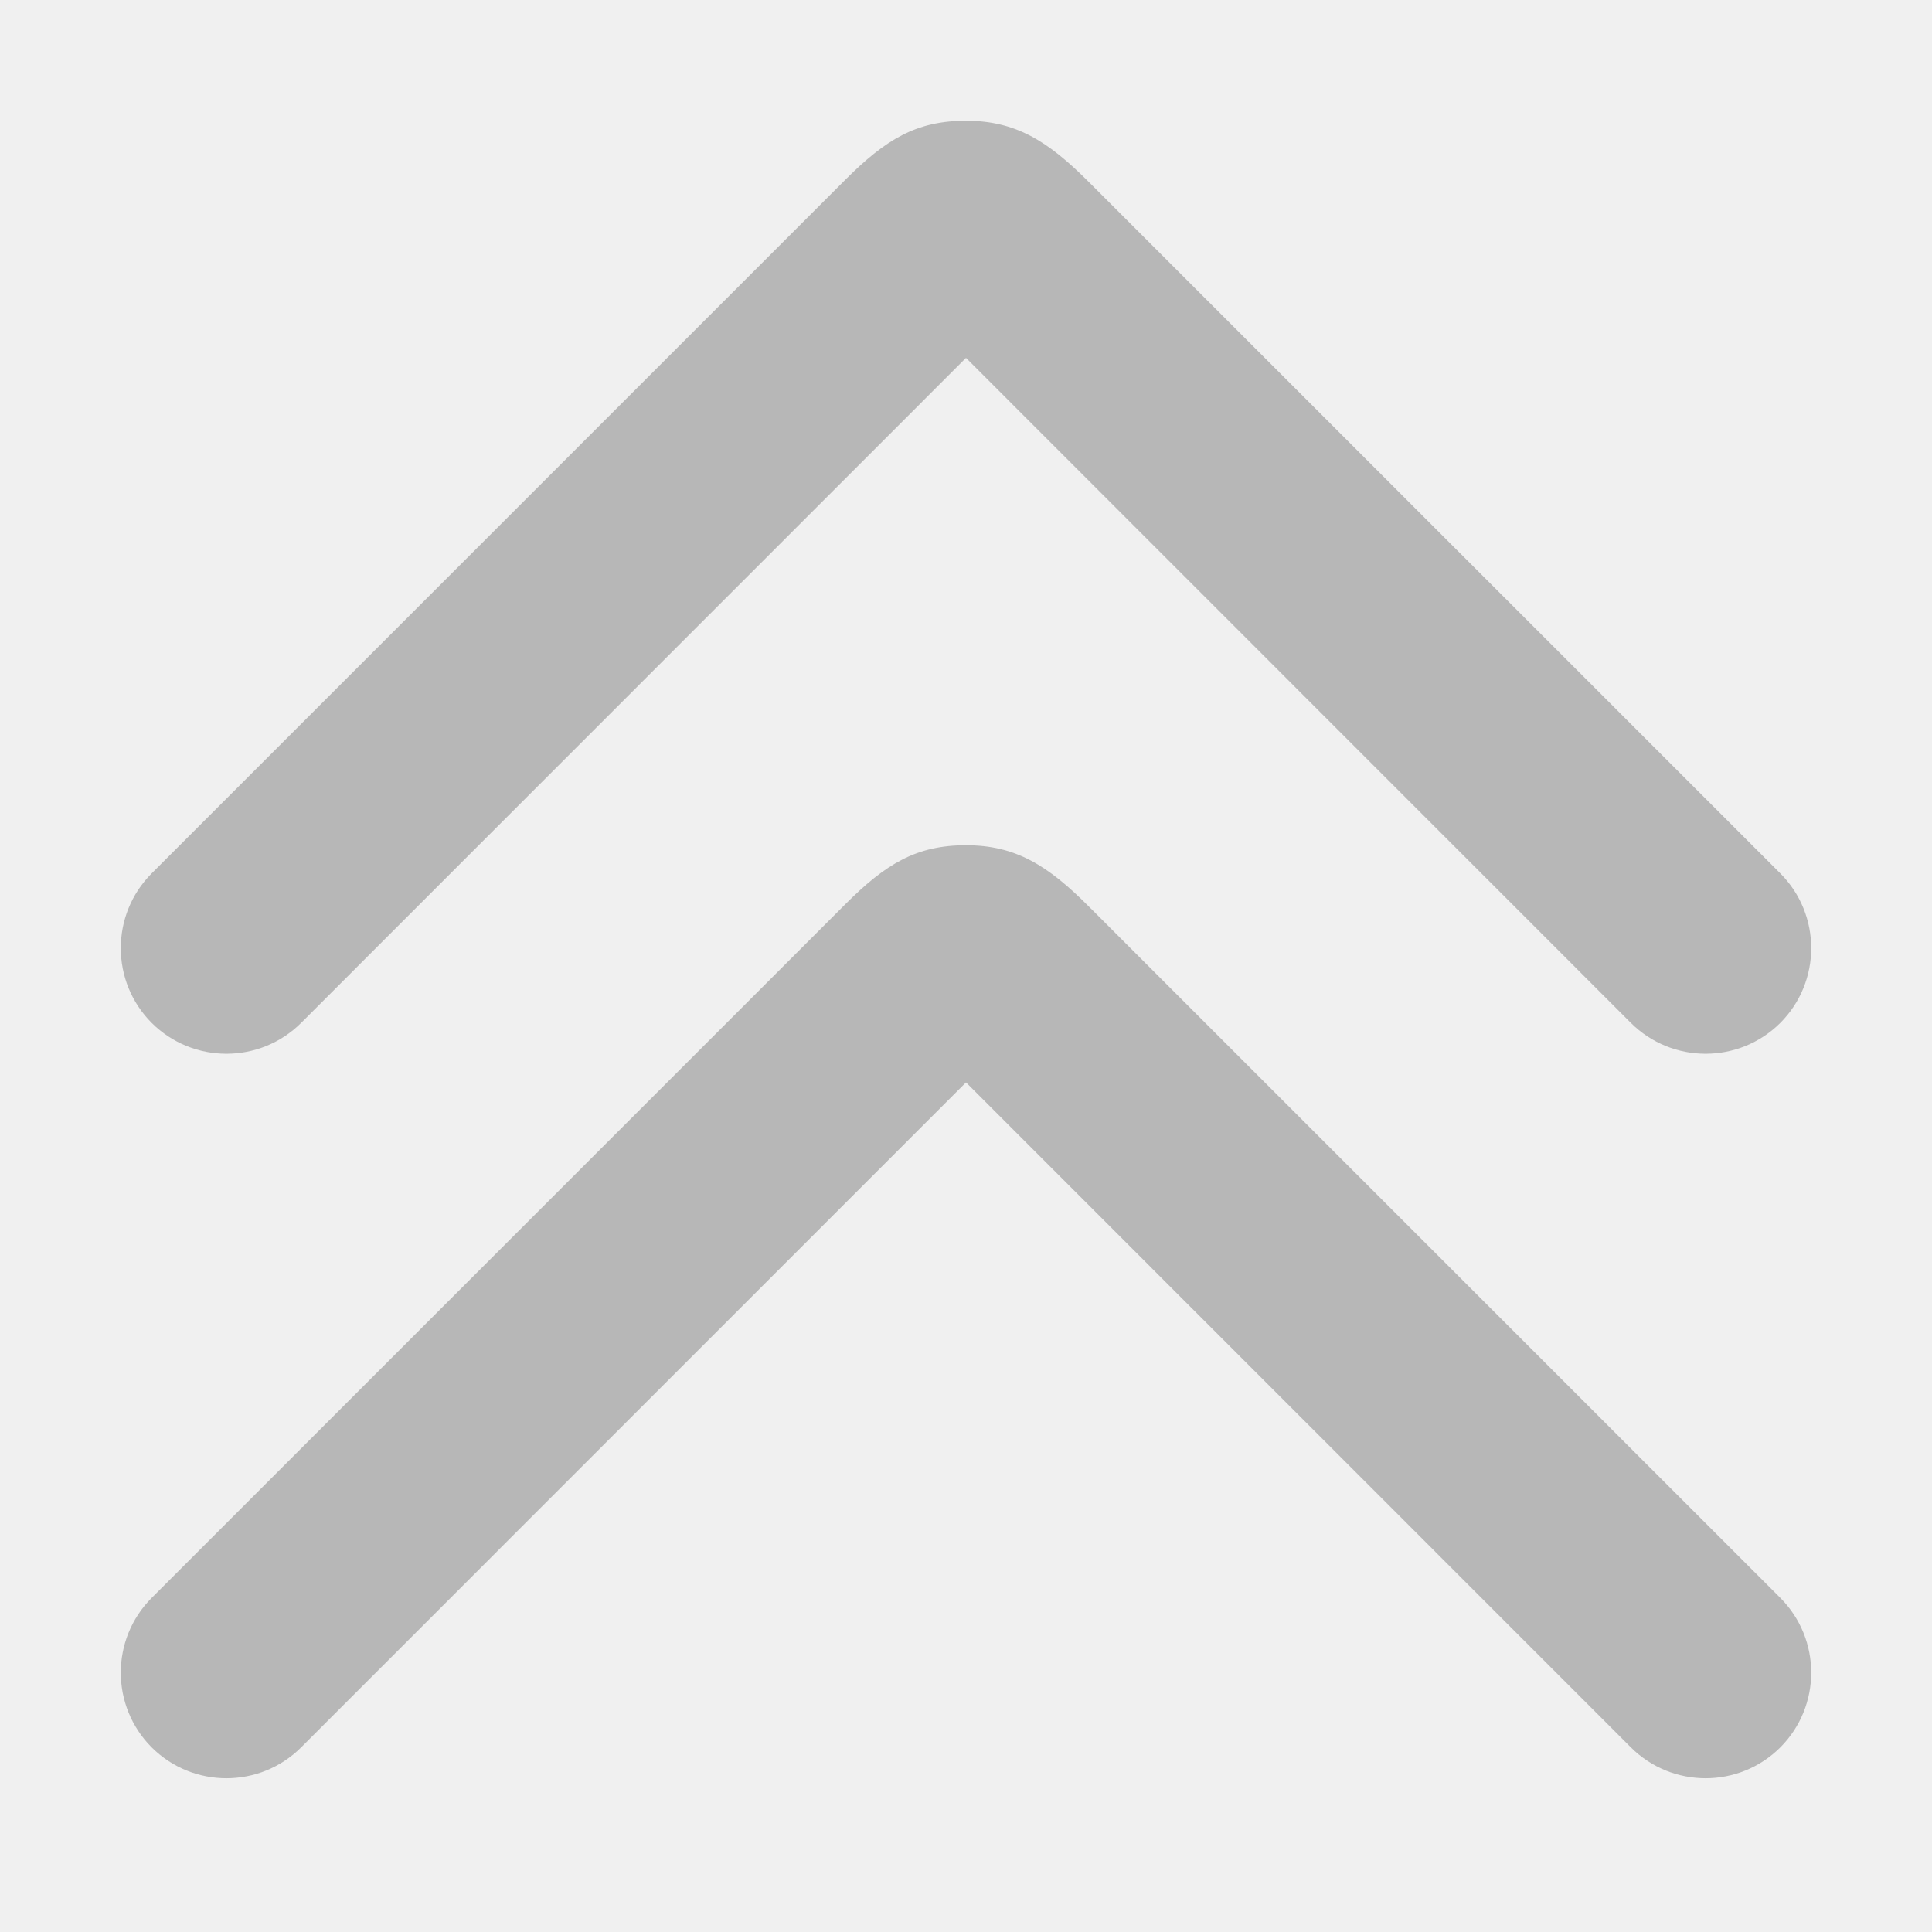
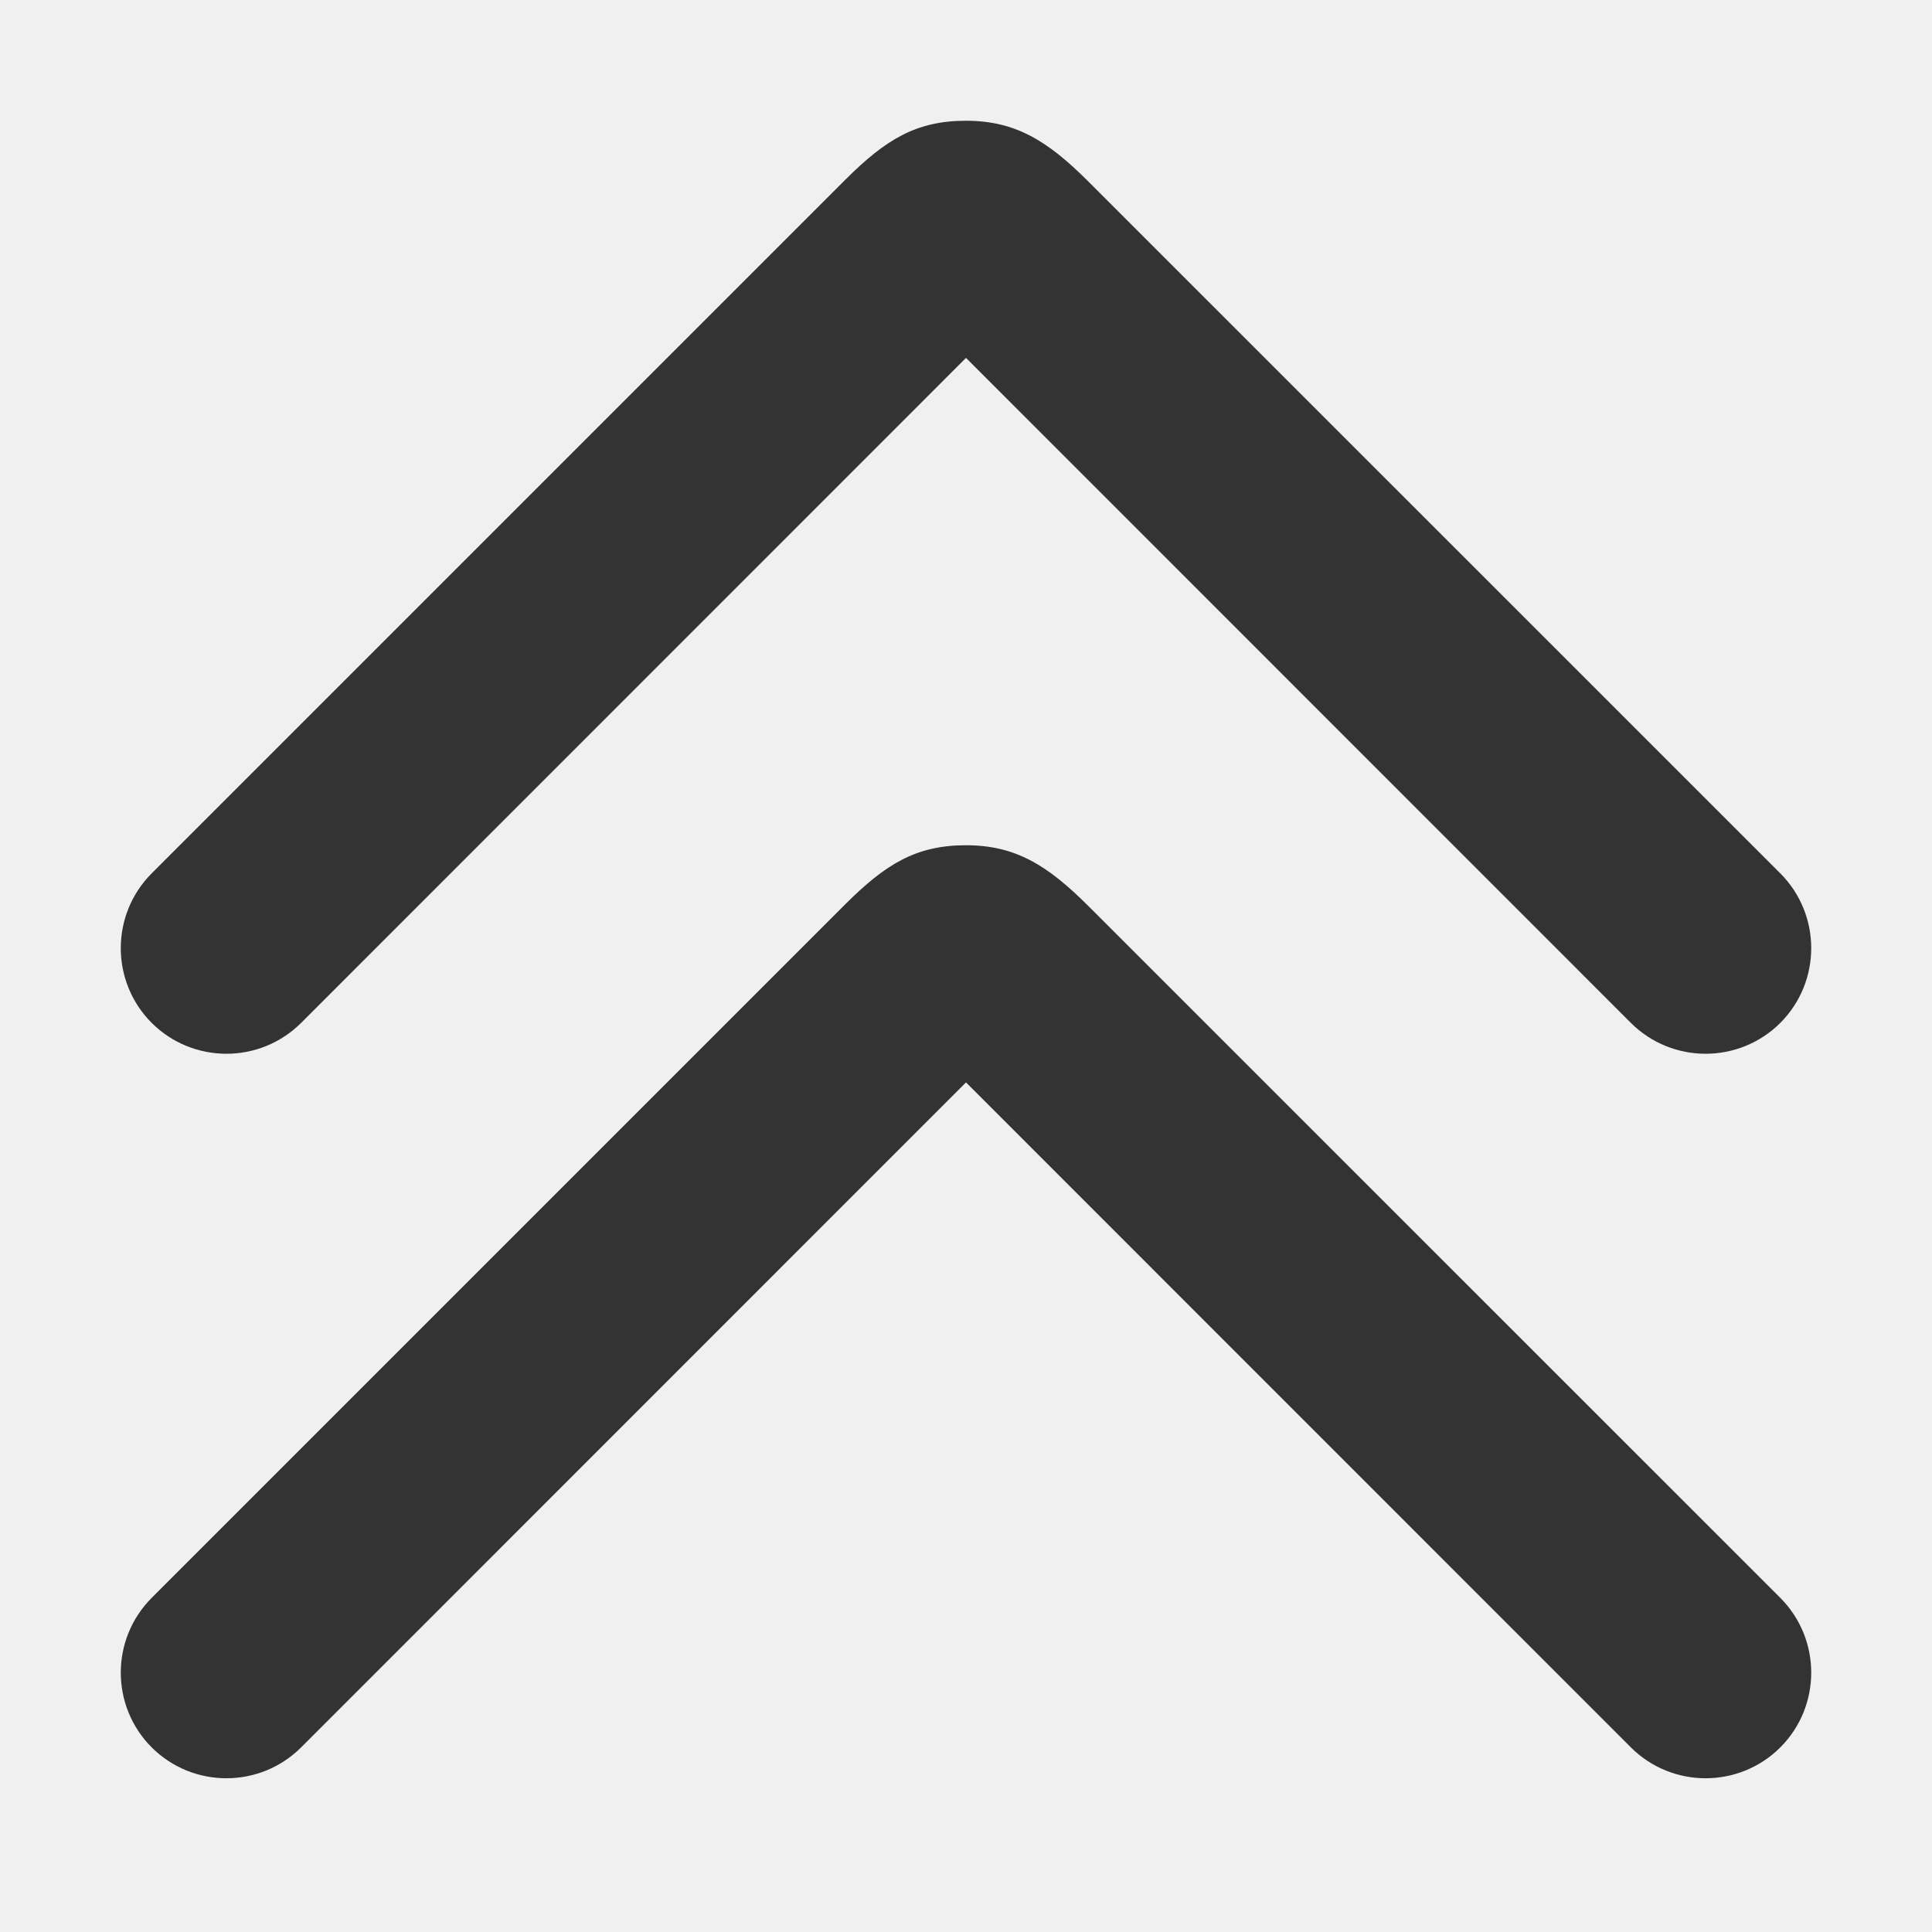
<svg xmlns="http://www.w3.org/2000/svg" xmlns:xlink="http://www.w3.org/1999/xlink" width="16px" height="16px" viewBox="0 0 16 16" version="1.1">
  <g id="Final" stroke="none" stroke-width="1" fill="none" fill-rule="evenodd">
    <g id="v1-2-1-home-dashboard" transform="translate(-540, -538)">
-       <g id="status" transform="translate(39, 195)" opacity="0.3">
+       <g id="status" transform="translate(39, 195)">
        <g id="Group" transform="translate(1, 40)">
          <g id="Widget-Copy-3" transform="translate(410, 290)">
            <g id="Group-5" transform="translate(90, 13)">
              <g id="Icons-/-Arrow-Double-/-M">
                <g id="Direct-/-Icons-/-Arrow-Double-/-M">
                  <mask id="mask-2" fill="white">
                    <use xlink:href="#path-1" />
                  </mask>
                  <g id="Color-/-Black" mask="url(#mask-2)" fill="#333333">
-                     <g transform="translate(-82, -57)" id="#333333">
+                     <g transform="translate(-82, -57)">
                      <polygon points="0 0 180 0 180 130 0 130" />
                      <path d="M8,1 C8.412,1 8.679,1.168 9.018,1.508 L14.744,7.233 C15.085,7.575 15.085,8.129 14.744,8.471 C14.402,8.812 13.848,8.812 13.506,8.471 L8,2.964 L2.494,8.471 C2.152,8.812 1.598,8.812 1.256,8.471 C0.915,8.129 0.915,7.575 1.256,7.233 L7.002,1.487 C7.335,1.155 7.588,1 8,1 Z M8,7 C8.412,7 8.679,7.168 9.018,7.508 L14.744,13.233 C15.085,13.575 15.085,14.129 14.744,14.471 C14.402,14.812 13.848,14.812 13.506,14.471 L8,8.964 L2.494,14.471 C2.152,14.812 1.598,14.812 1.256,14.471 C0.915,14.129 0.915,13.575 1.256,13.233 L7.002,7.487 C7.335,7.155 7.588,7 8,7 Z" id="path-1" />
                    </g>
                  </g>
                </g>
              </g>
            </g>
          </g>
        </g>
      </g>
    </g>
  </g>
</svg>
